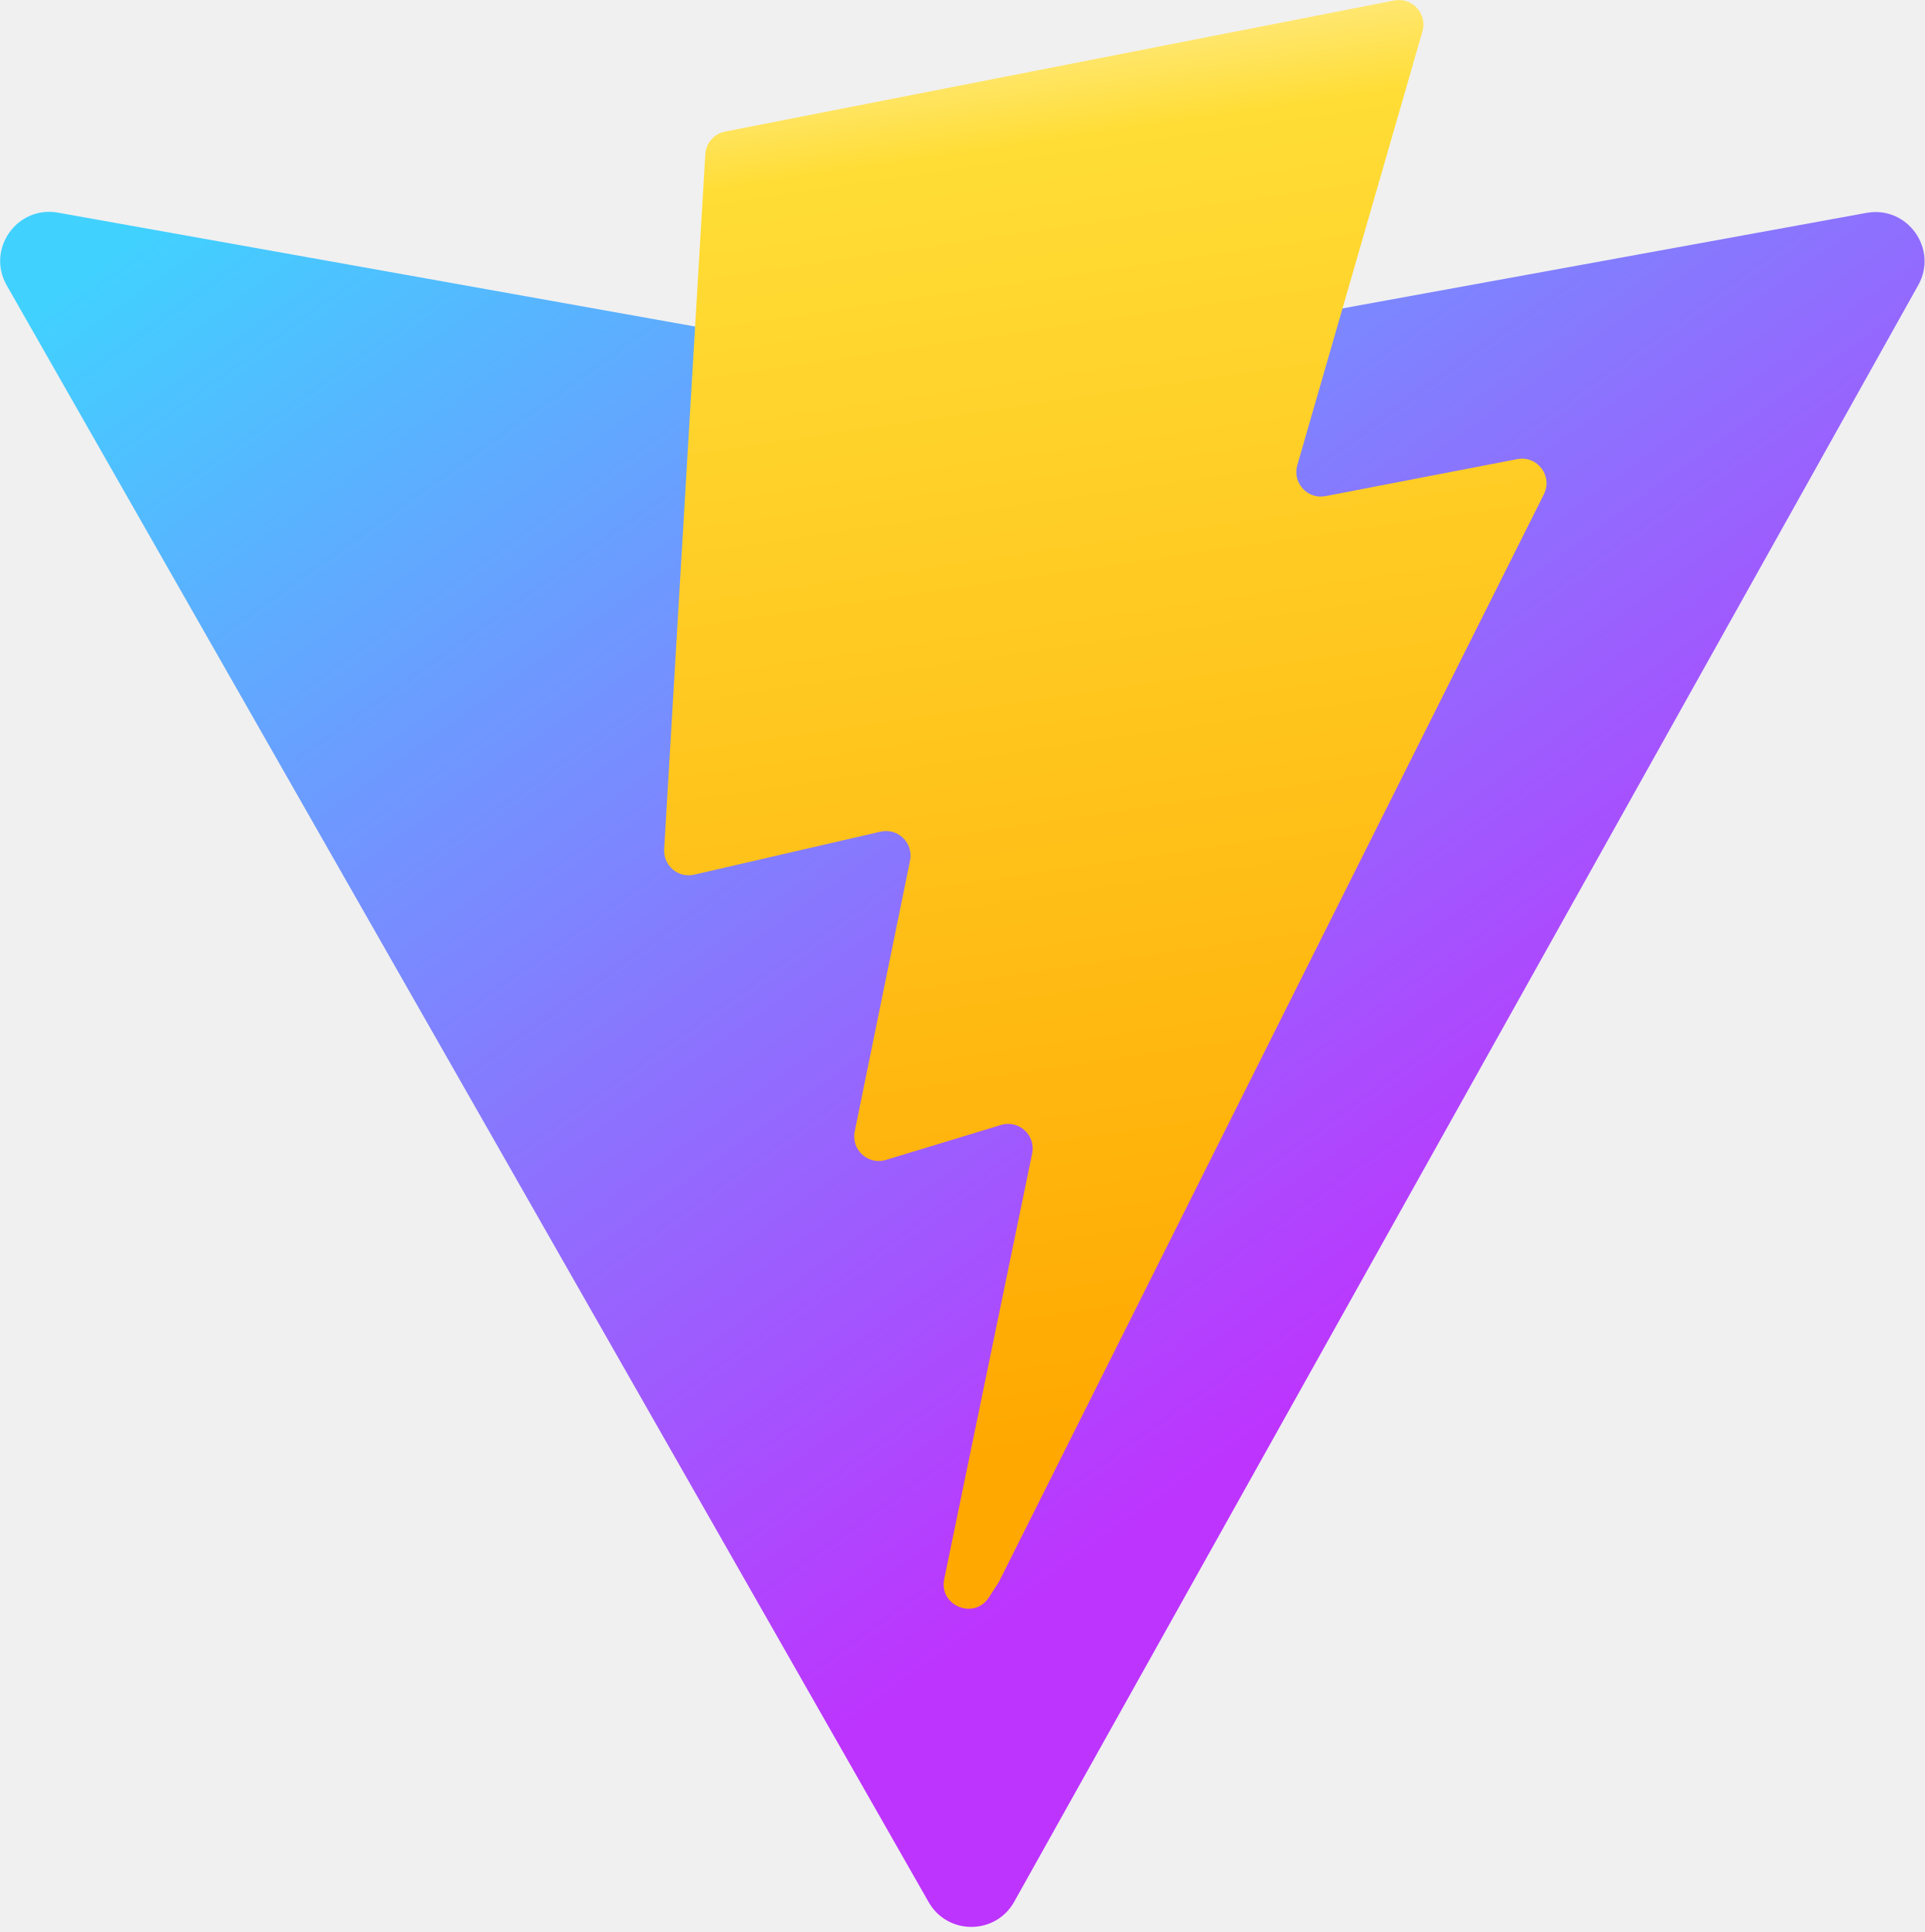
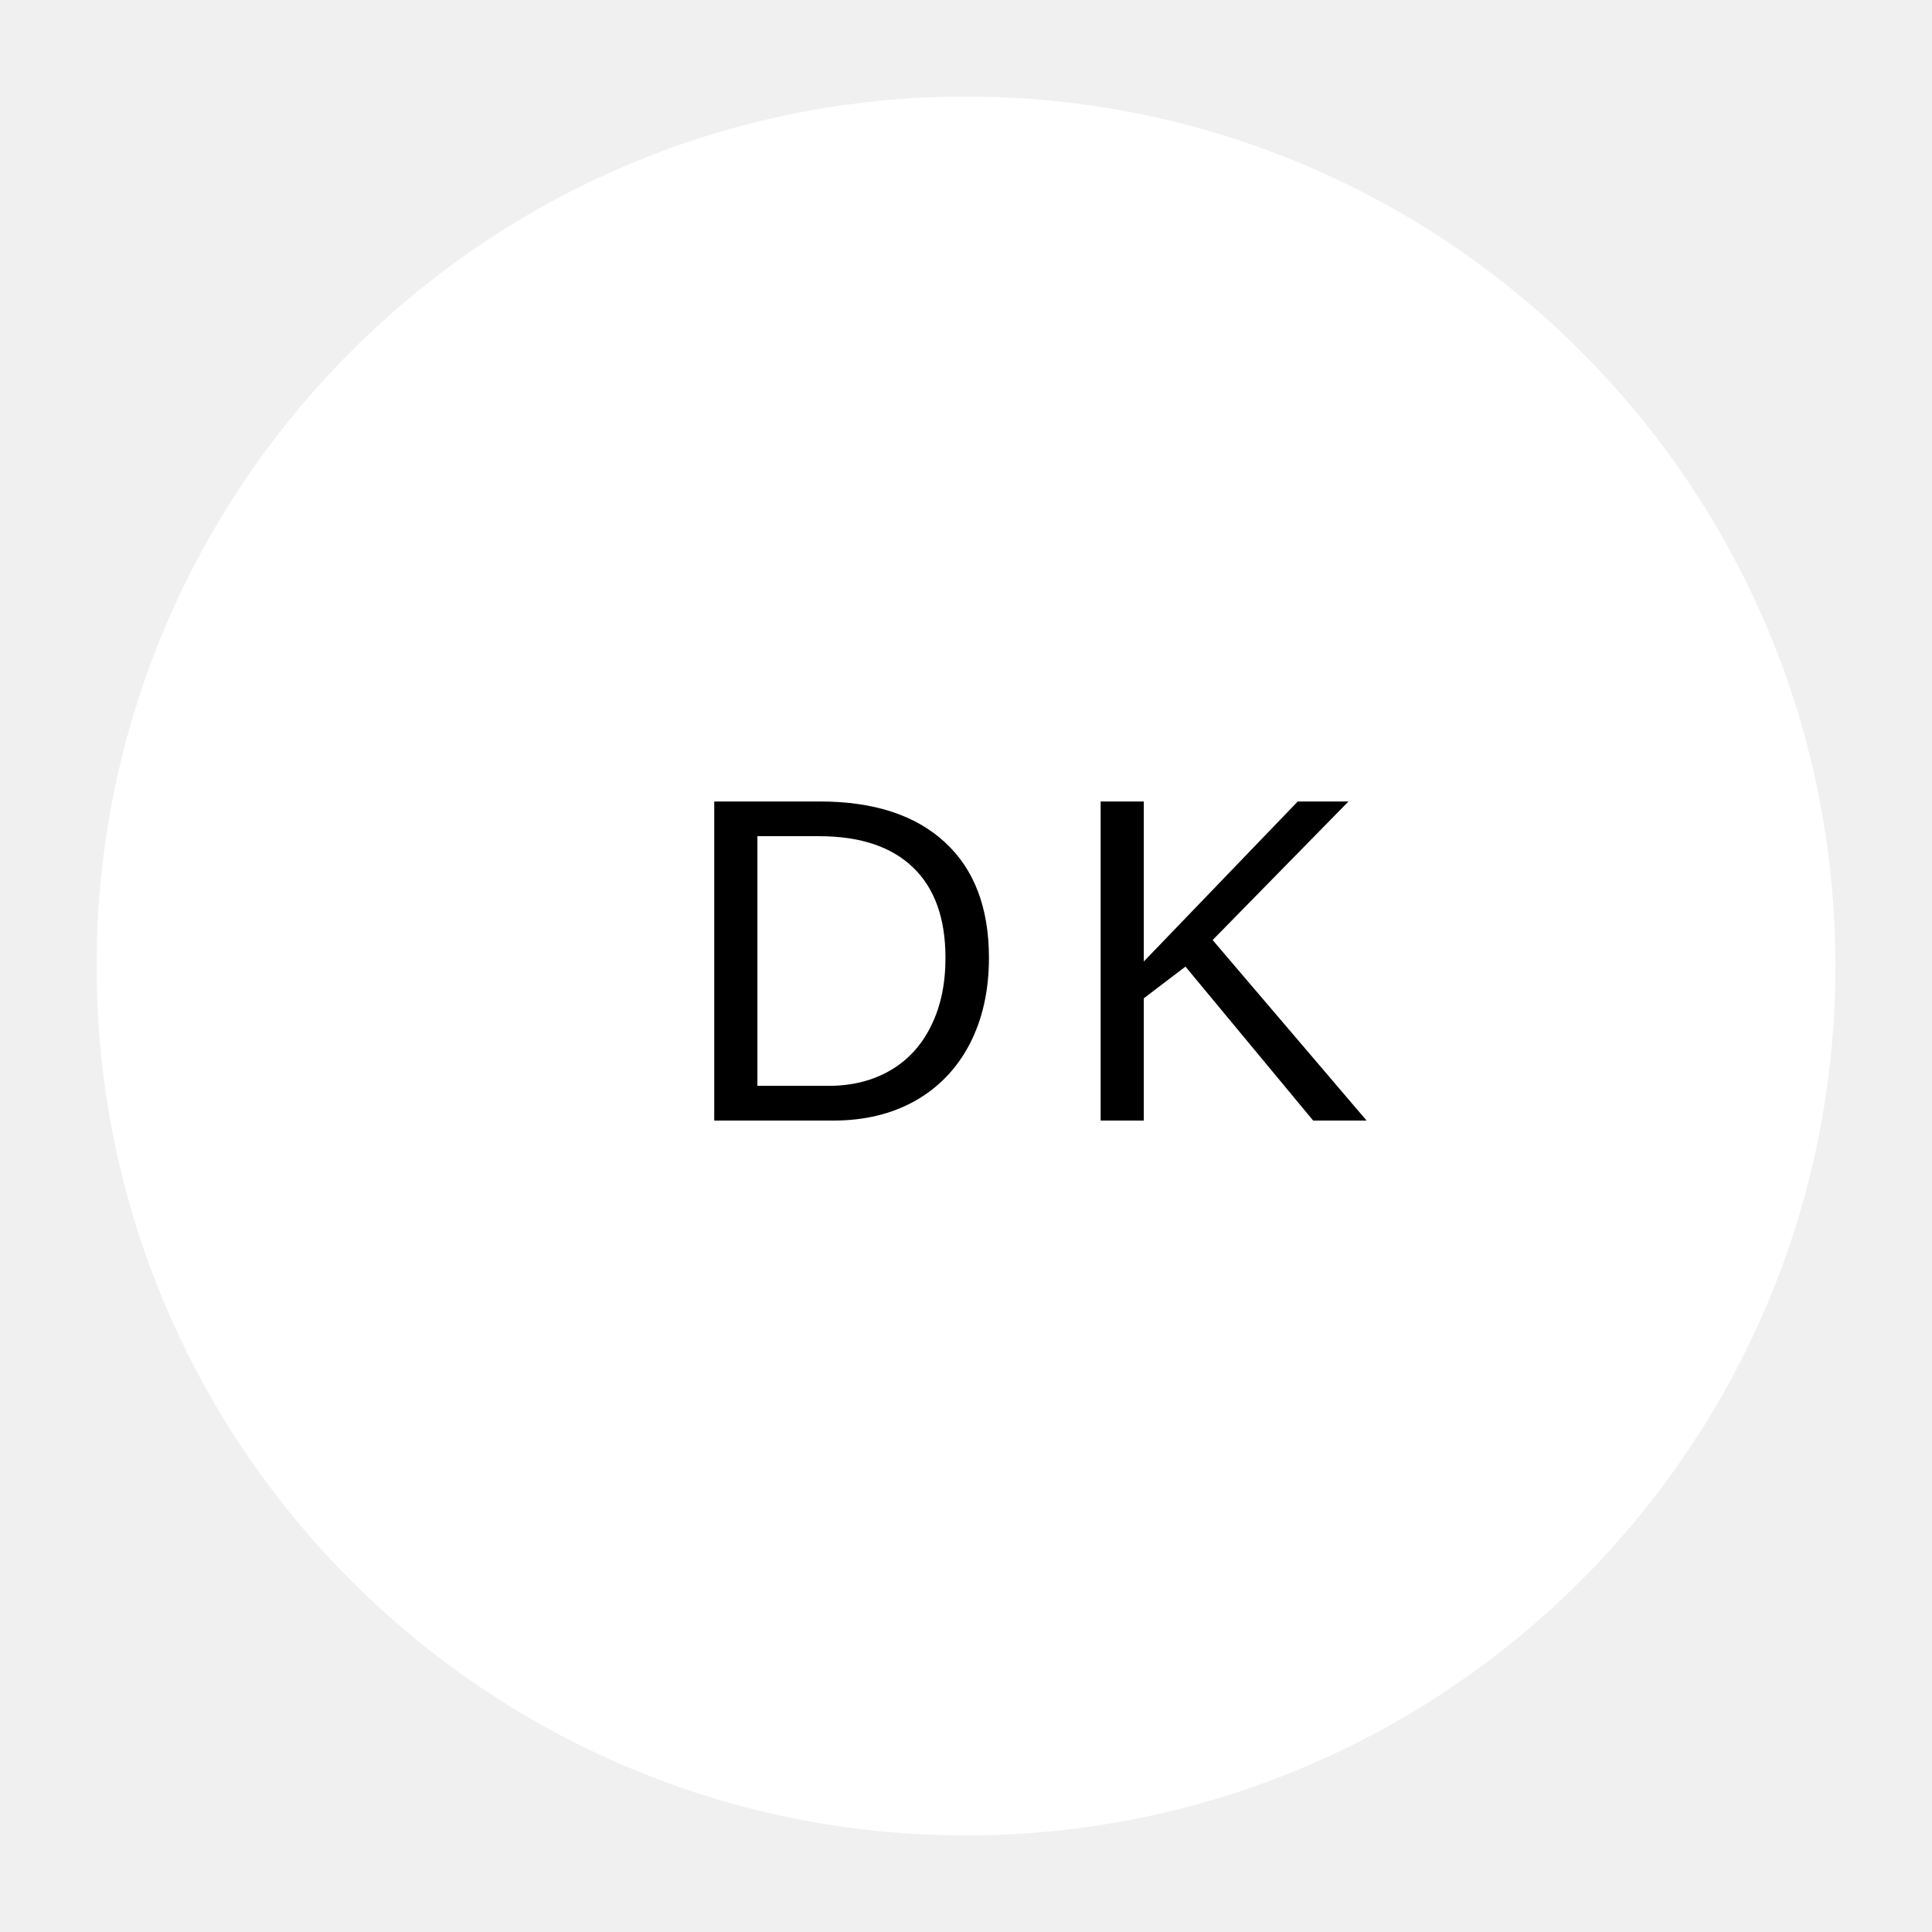
- <svg xmlns="http://www.w3.org/2000/svg" aria-hidden="true" role="img" class="iconify iconify--logos" width="31.88" height="32" preserveAspectRatio="xMidYMid meet" viewBox="0 0 256 257">
-   <defs>
-     <linearGradient id="IconifyId1813088fe1fbc01fb466" x1="-.828%" x2="57.636%" y1="7.652%" y2="78.411%">
-       <stop offset="0%" stop-color="#41D1FF" />
-       <stop offset="100%" stop-color="#BD34FE" />
-     </linearGradient>
-     <linearGradient id="IconifyId1813088fe1fbc01fb467" x1="43.376%" x2="50.316%" y1="2.242%" y2="89.03%">
-       <stop offset="0%" stop-color="#FFEA83" />
-       <stop offset="8.333%" stop-color="#FFDD35" />
-       <stop offset="100%" stop-color="#FFA800" />
-     </linearGradient>
-   </defs>
-   <path fill="url(#IconifyId1813088fe1fbc01fb466)" d="M255.153 37.938L134.897 252.976c-2.483 4.44-8.862 4.466-11.382.048L.875 37.958c-2.746-4.814 1.371-10.646 6.827-9.67l120.385 21.517a6.537 6.537 0 0 0 2.322-.004l117.867-21.483c5.438-.991 9.574 4.796 6.877 9.62Z" />
-   <path fill="url(#IconifyId1813088fe1fbc01fb467)" d="M185.432.063L96.44 17.501a3.268 3.268 0 0 0-2.634 3.014l-5.474 92.456a3.268 3.268 0 0 0 3.997 3.378l24.777-5.718c2.318-.535 4.413 1.507 3.936 3.838l-7.361 36.047c-.495 2.426 1.782 4.5 4.151 3.78l15.304-4.649c2.372-.72 4.652 1.36 4.15 3.788l-11.698 56.621c-.732 3.542 3.979 5.473 5.943 2.437l1.313-2.028l72.516-144.72c1.215-2.423-.88-5.186-3.54-4.672l-25.505 4.922c-2.396.462-4.435-1.77-3.759-4.114l16.646-57.705c.677-2.35-1.37-4.583-3.769-4.113Z" />
+ <svg xmlns="http://www.w3.org/2000/svg" viewBox="0 0 100 100" width="64" height="64">
+   <circle cx="50" cy="50" r="45" fill="white" />
+   <circle cx="50" cy="50" r="30" fill="white" />
+   <text x="35" y="58" font-family="Arial" font-size="24" fill="black">D</text>
+   <text x="55" y="58" font-family="Arial" font-size="24" fill="black">K</text>
</svg>
